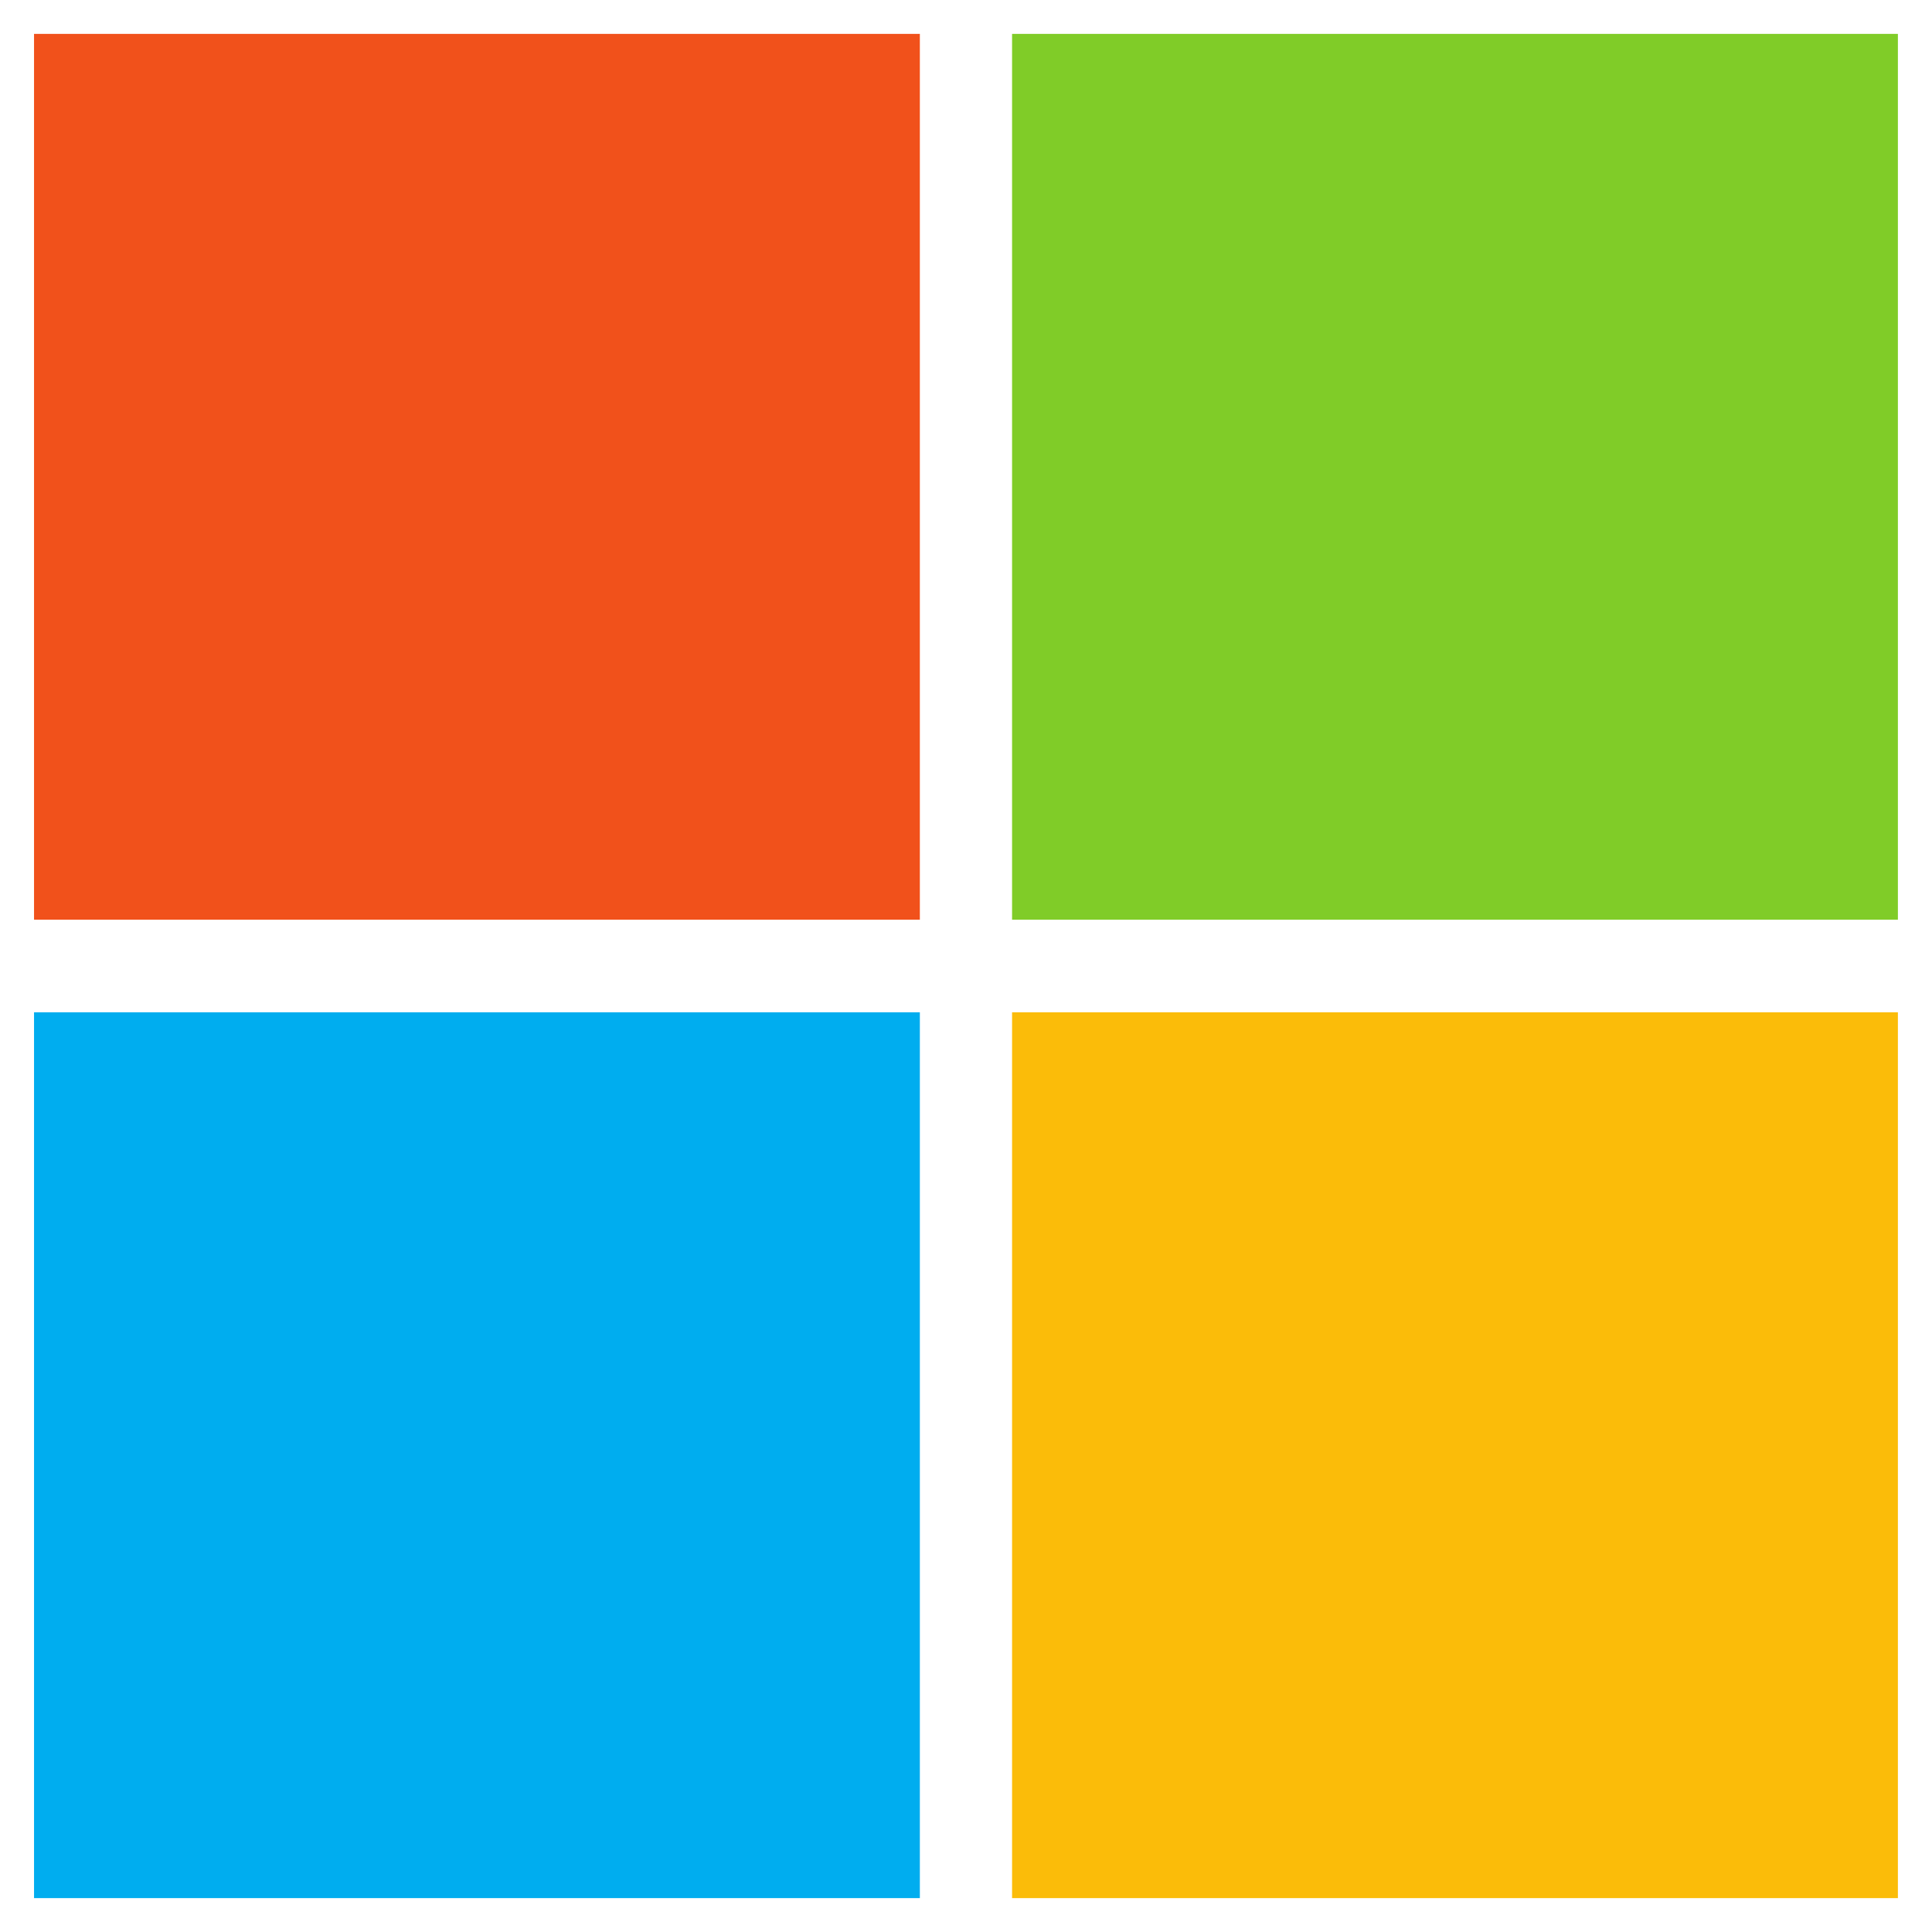
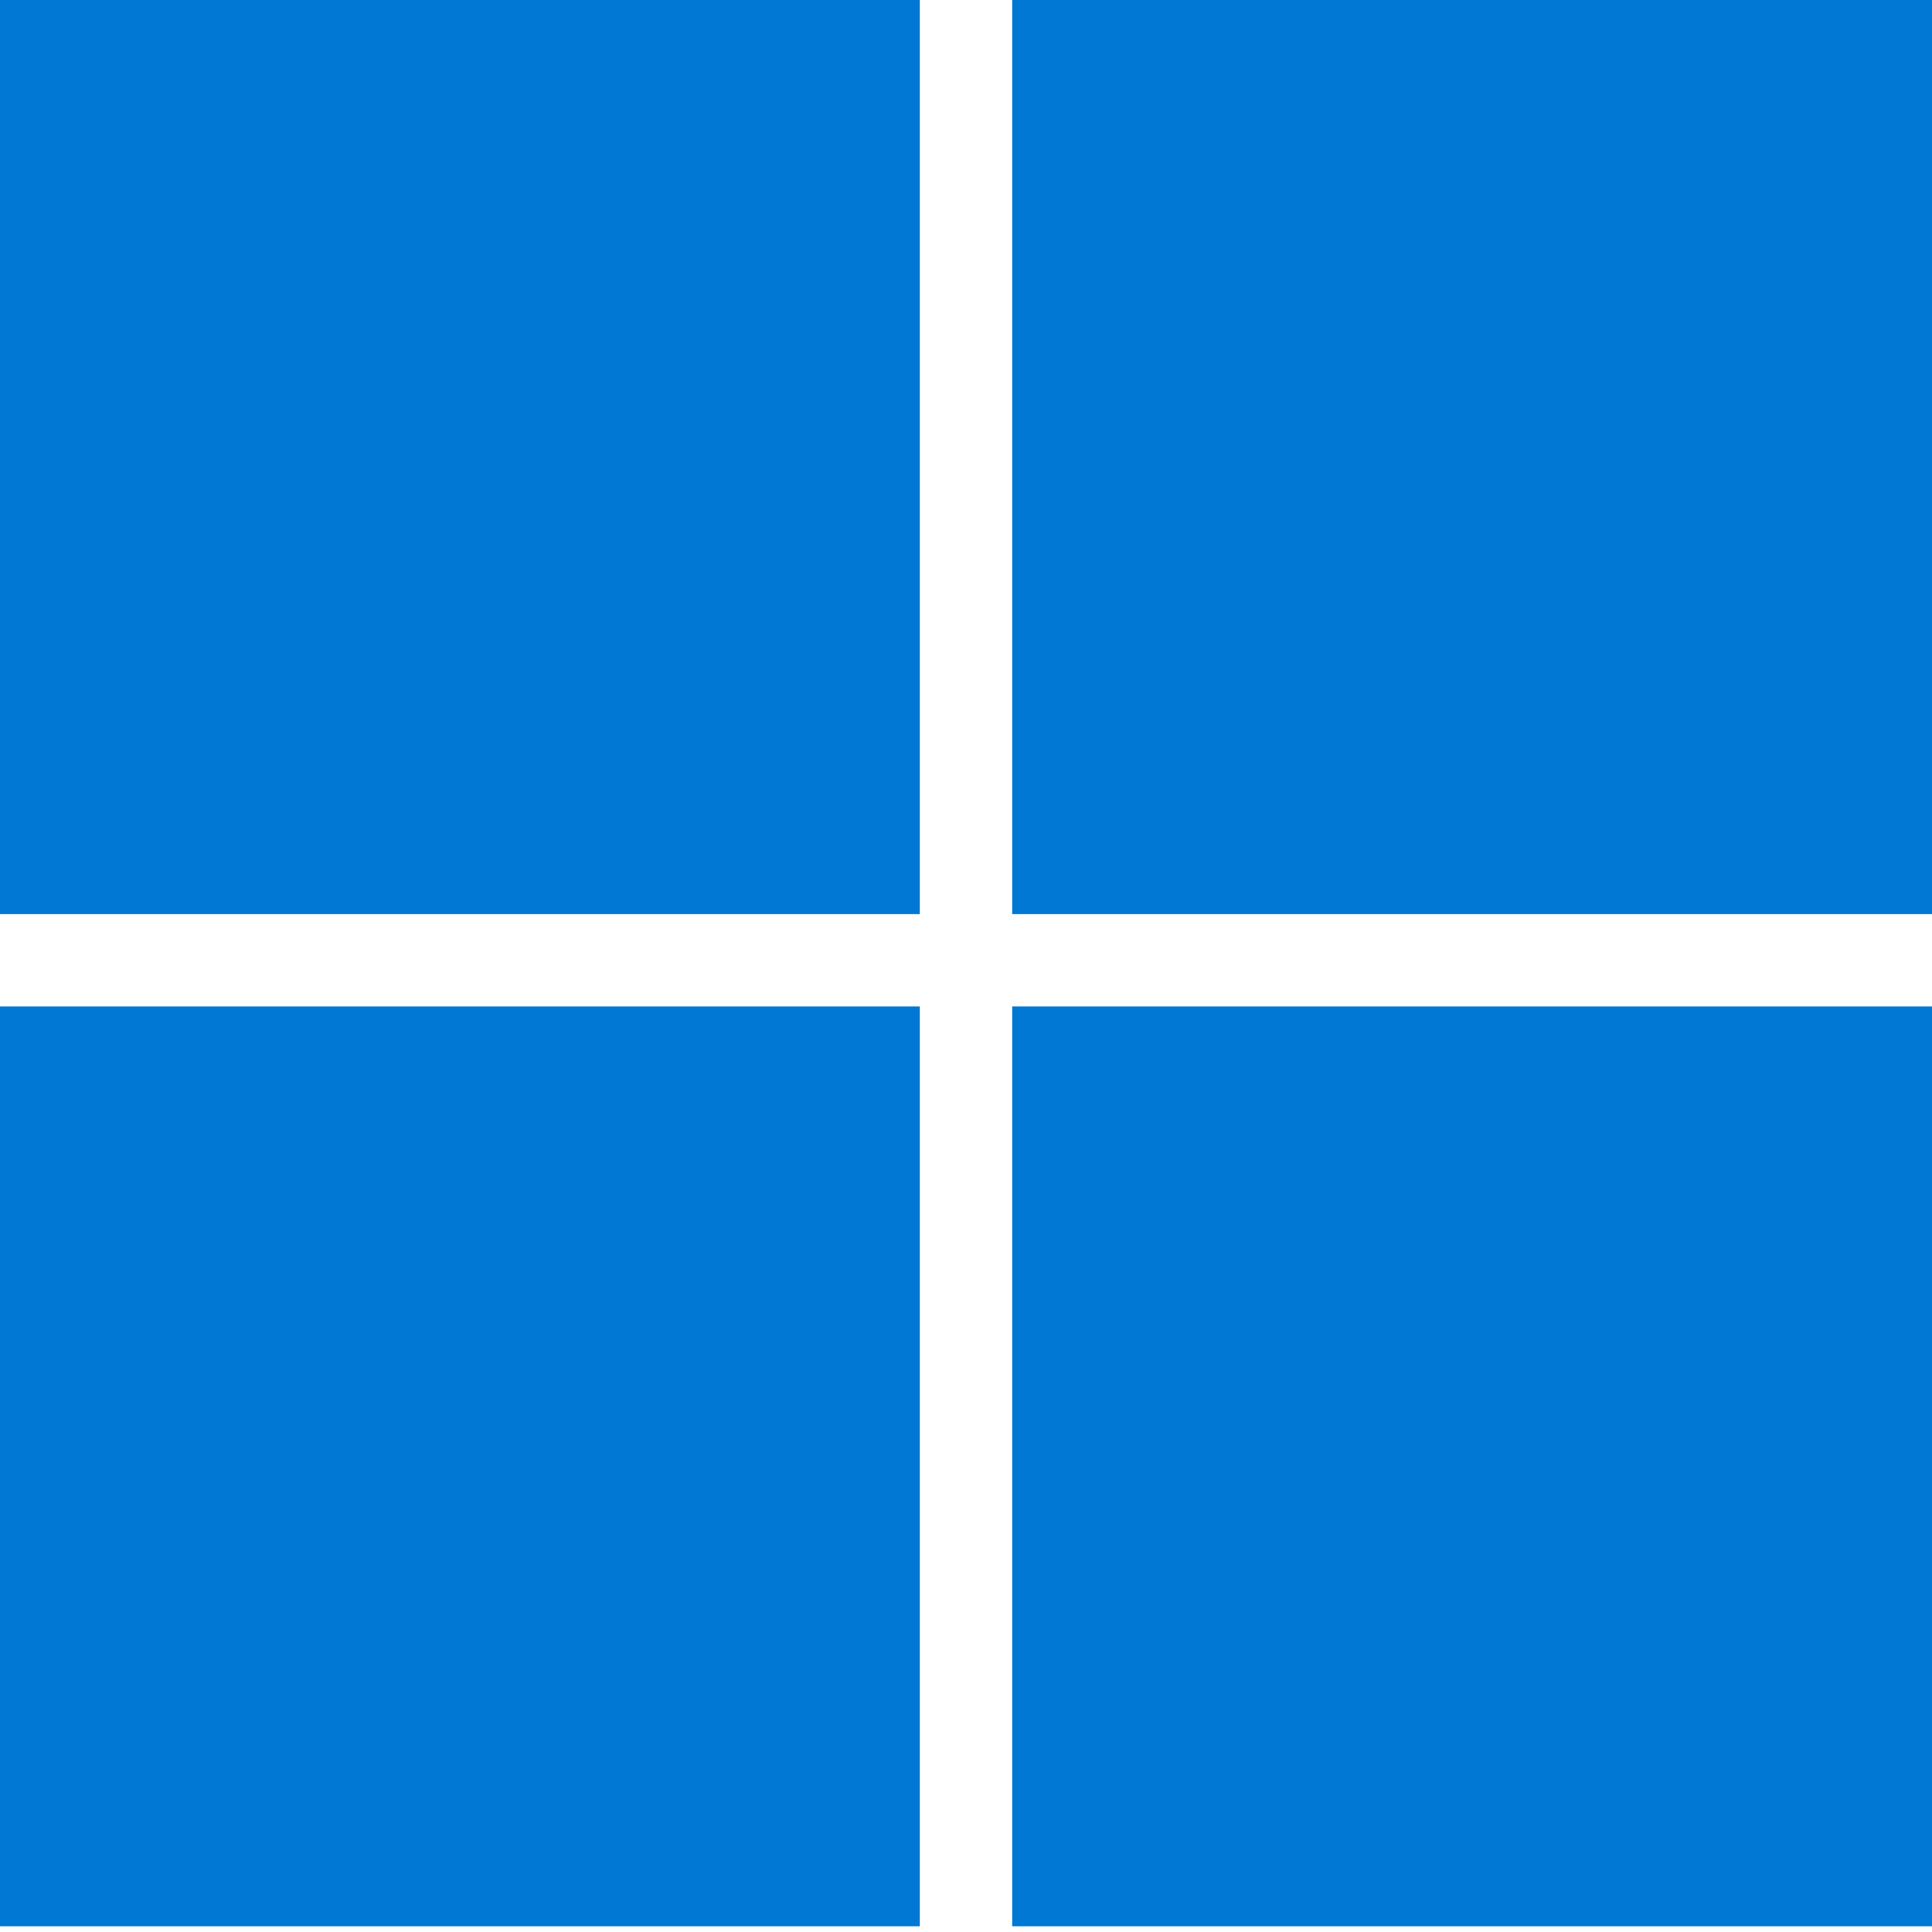
- <svg xmlns="http://www.w3.org/2000/svg" width="26" height="26" viewBox="0 0 26 26" fill="none">
-   <path d="M12.379 12.377H0.458V0.456H12.379V12.377Z" fill="#F1511B" />
-   <path d="M25.542 12.377H13.62V0.456H25.541V12.377H25.542Z" fill="#80CC28" />
-   <path d="M12.379 25.544H0.458V13.623H12.379V25.544Z" fill="#00ADEF" />
-   <path d="M25.542 25.544H13.62V13.623H25.541V25.544H25.542Z" fill="#FBBC09" />
+ <svg xmlns="http://www.w3.org/2000/svg" width="128" height="128">
+   <path fill="#0078d4" d="M0-.38h60.94v60.94H0zM67.06-.38H128v60.94H67.06zM0 66.68h60.94v60.94H0zM67.06 66.68H128v60.94H67.06z" />
</svg>
